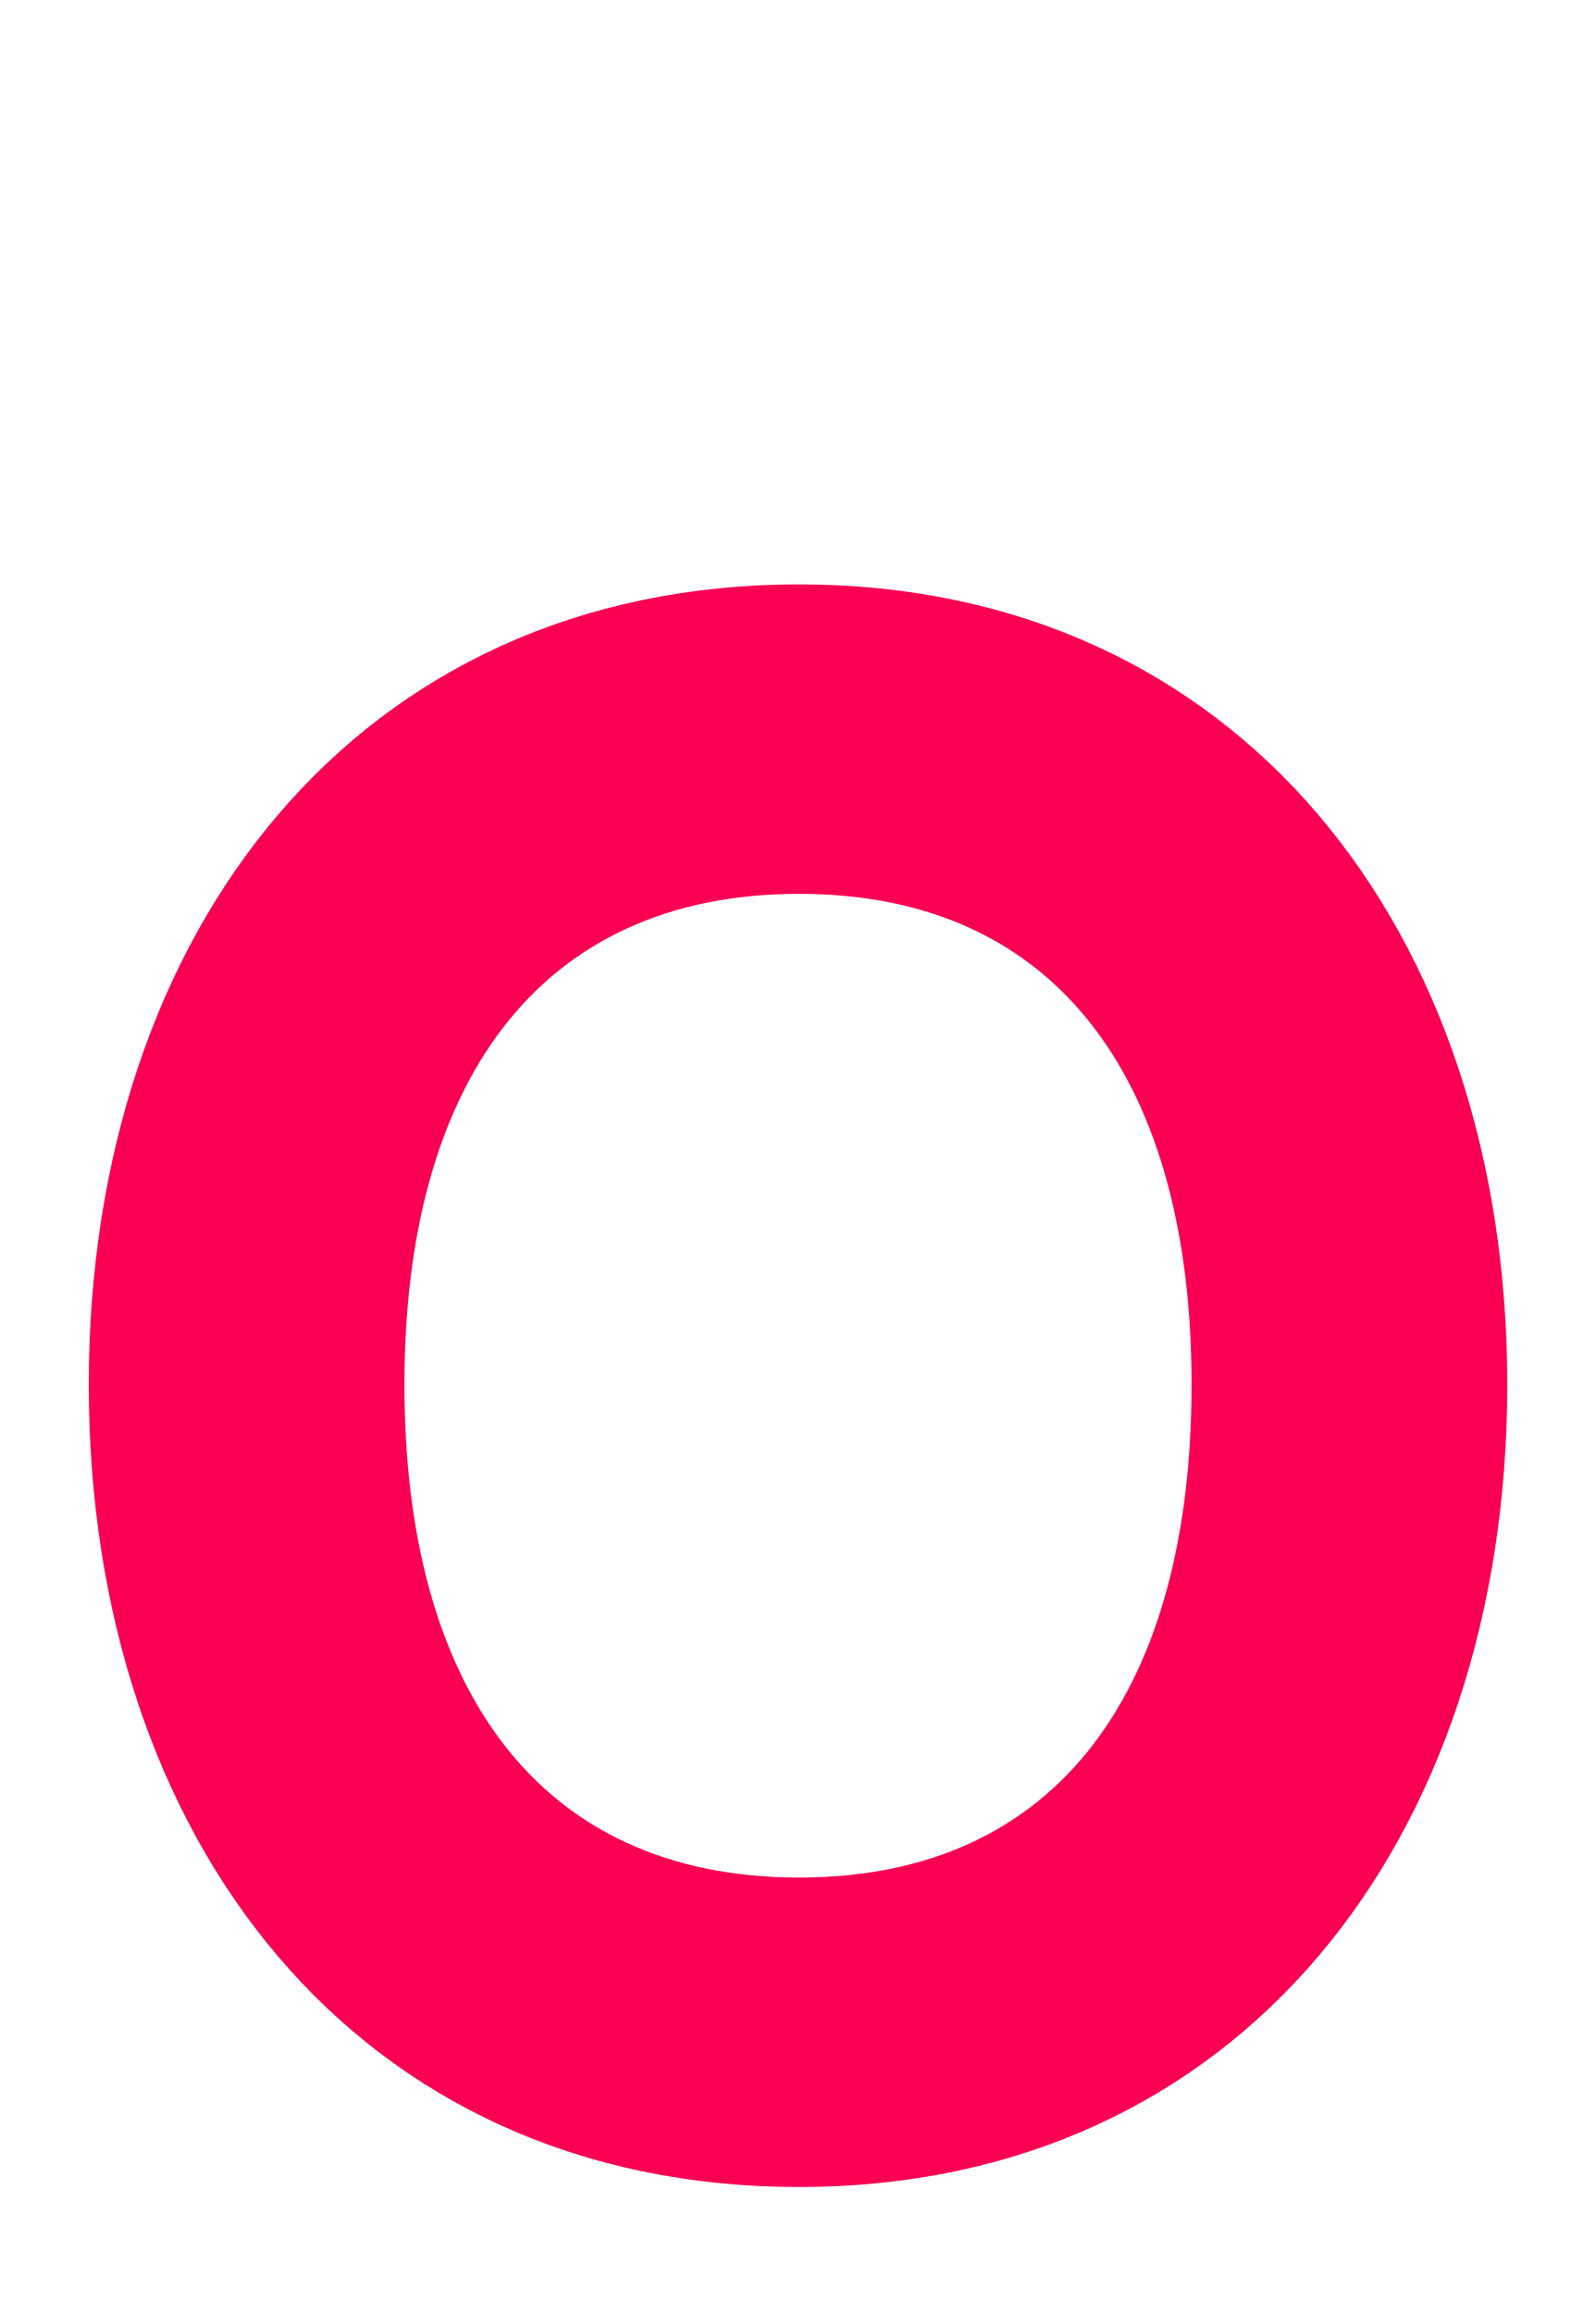
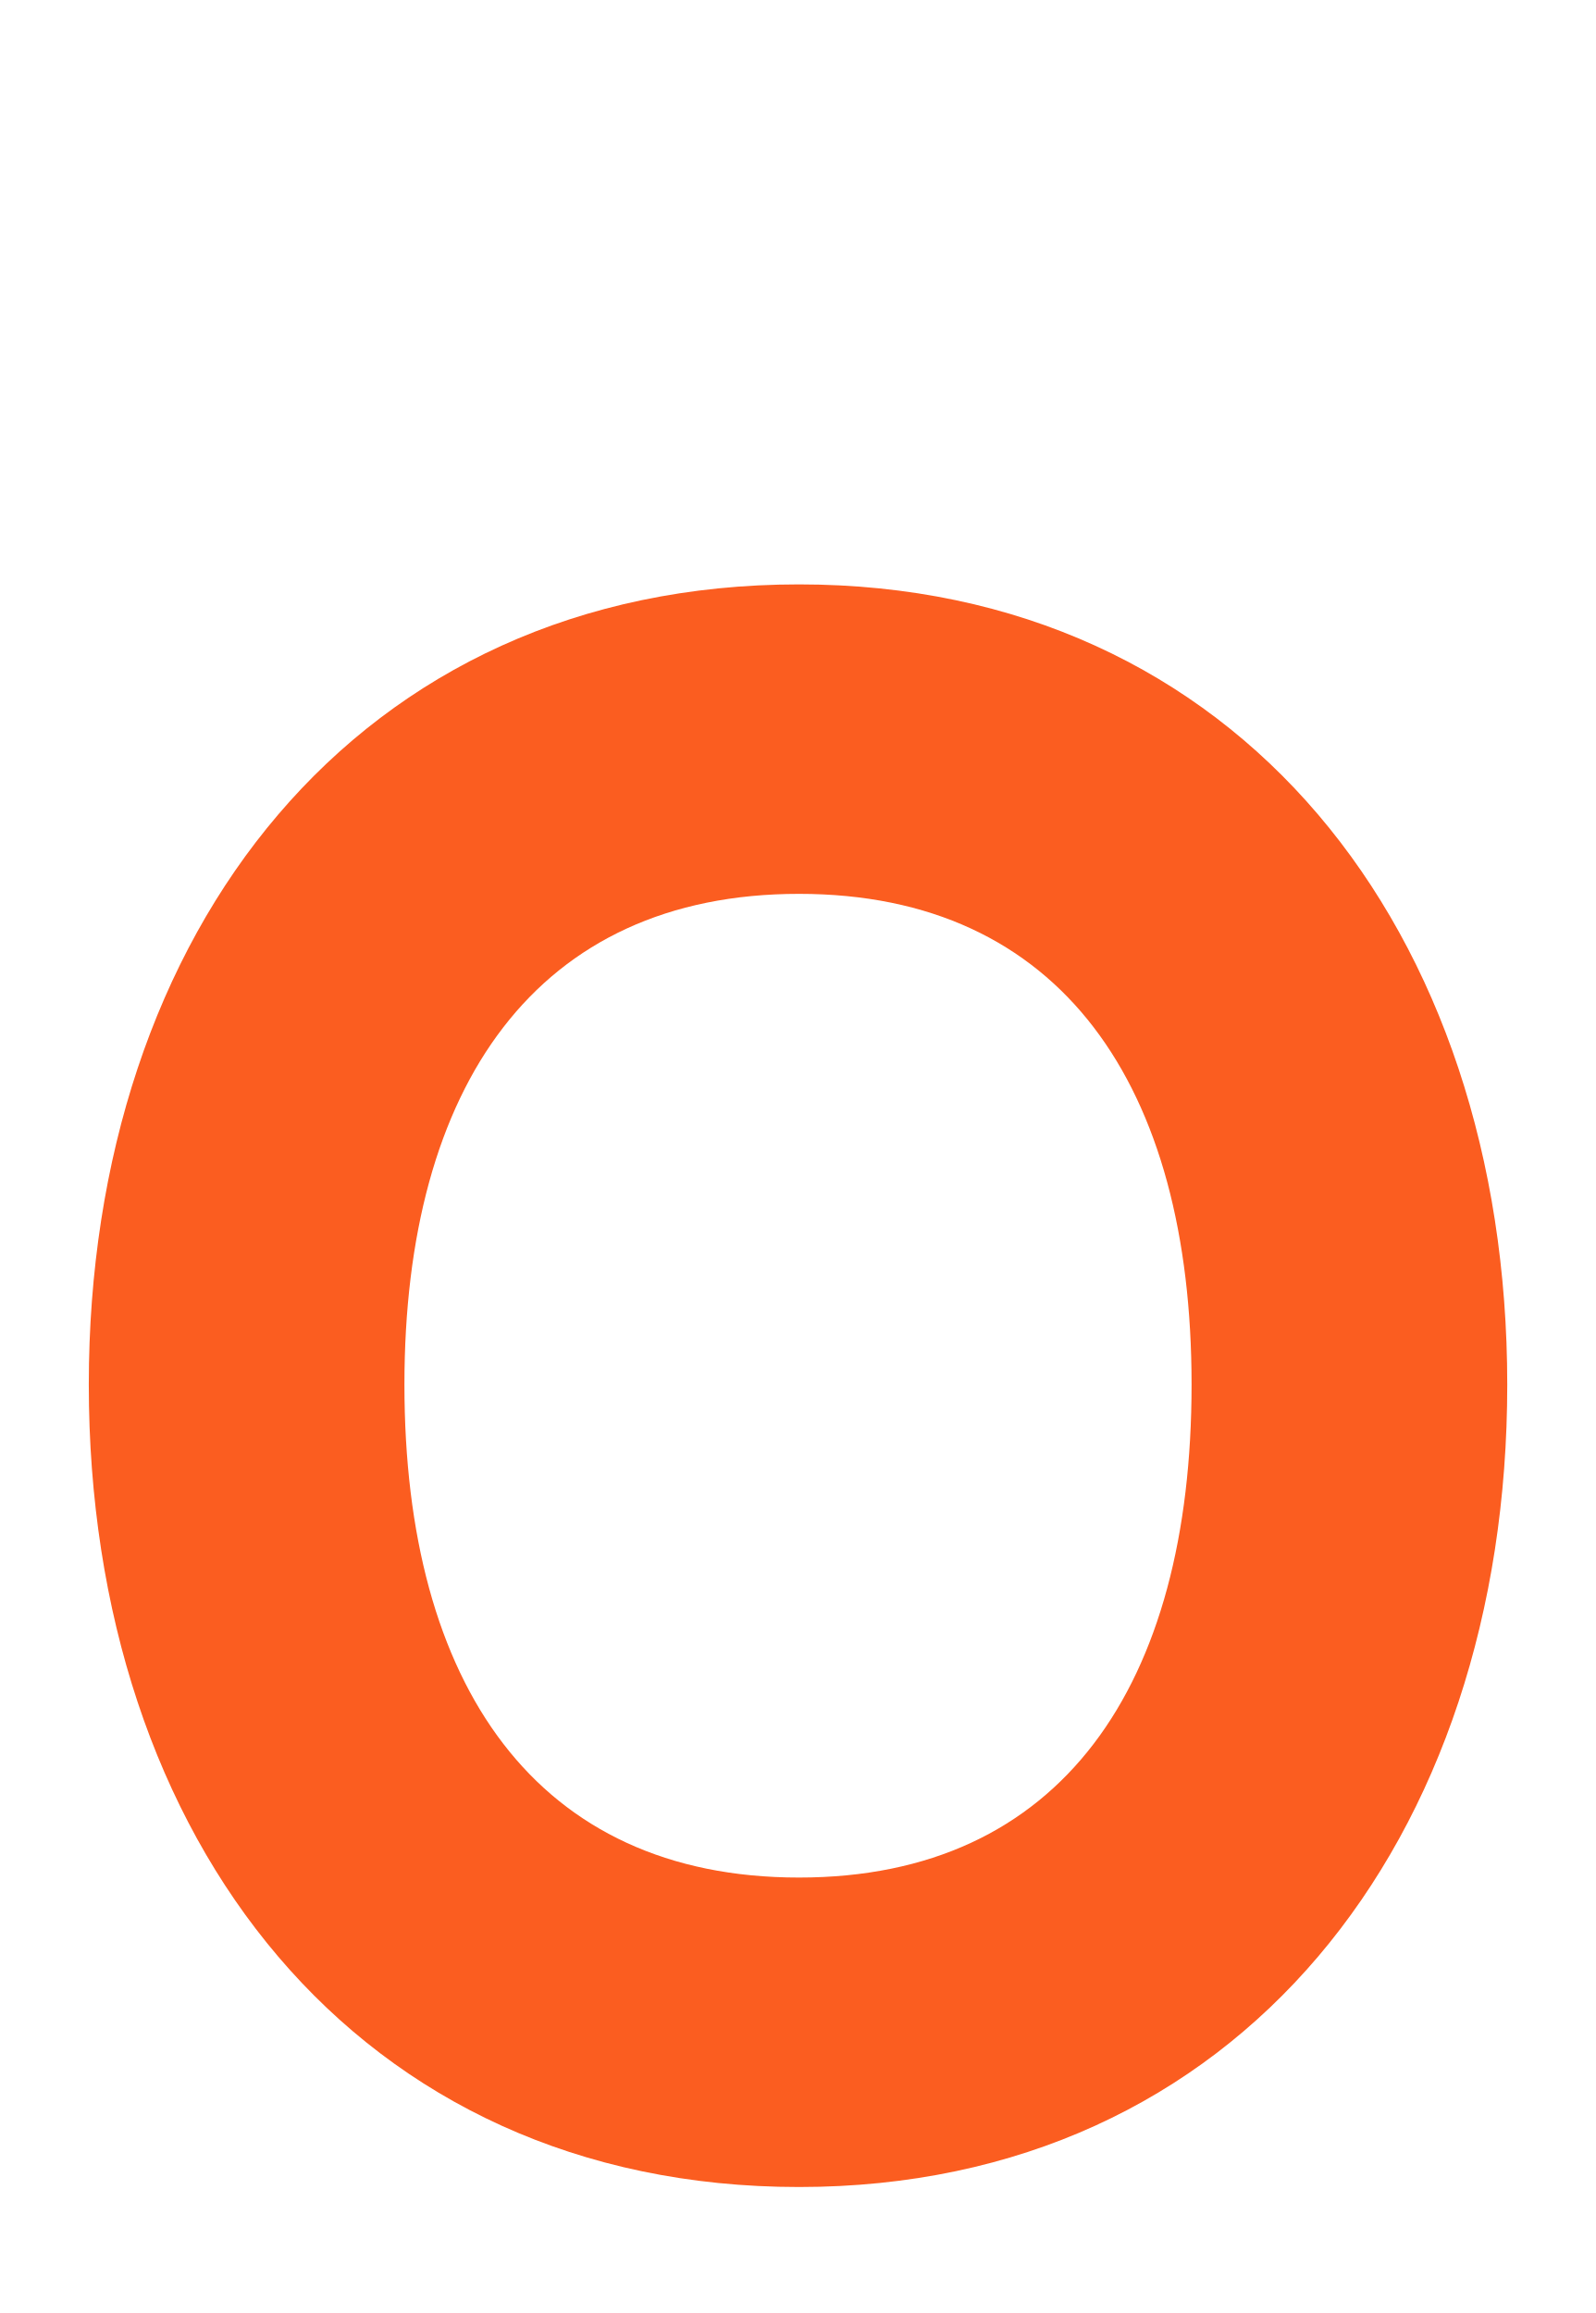
<svg xmlns="http://www.w3.org/2000/svg" width="138" height="200" viewBox="0 0 36.512 52.917" version="1.1" id="svg2260">
  <defs id="defs2254">
    <clipPath clipPathUnits="userSpaceOnUse" id="clipPath124">
      <path d="M 0,1190.64 H 821.28 V 0 H 0 Z" id="path122" />
    </clipPath>
    <clipPath clipPathUnits="userSpaceOnUse" id="clipPath144">
      <path d="M 0,1190.64 H 821.28 V 0 H 0 Z" id="path142" />
    </clipPath>
    <clipPath clipPathUnits="userSpaceOnUse" id="clipPath168">
      <path d="M 0,1190.64 H 821.28 V 0 H 0 Z" id="path166" />
    </clipPath>
    <clipPath clipPathUnits="userSpaceOnUse" id="clipPath200">
      <path d="M 0,1190.64 H 821.28 V 0 H 0 Z" id="path198" />
    </clipPath>
    <clipPath clipPathUnits="userSpaceOnUse" id="clipPath224">
      <path d="M 0,1190.64 H 821.28 V 0 H 0 Z" id="path222" />
    </clipPath>
    <clipPath clipPathUnits="userSpaceOnUse" id="clipPath244">
      <path d="M 0,1190.64 H 821.28 V 0 H 0 Z" id="path242" />
    </clipPath>
    <clipPath clipPathUnits="userSpaceOnUse" id="clipPath264">
      <path d="M 0,1190.64 H 821.28 V 0 H 0 Z" id="path262" />
    </clipPath>
    <clipPath clipPathUnits="userSpaceOnUse" id="clipPath296">
      <path d="M 0,1190.64 H 821.28 V 0 H 0 Z" id="path294" />
    </clipPath>
    <clipPath clipPathUnits="userSpaceOnUse" id="clipPath316">
      <path d="M 0,1190.64 H 821.28 V 0 H 0 Z" id="path314" />
    </clipPath>
    <clipPath clipPathUnits="userSpaceOnUse" id="clipPath348">
      <path d="M 0,1190.64 H 821.28 V 0 H 0 Z" id="path346" />
    </clipPath>
    <clipPath clipPathUnits="userSpaceOnUse" id="clipPath368">
      <path d="M 0,1190.64 H 821.28 V 0 H 0 Z" id="path366" />
    </clipPath>
    <clipPath clipPathUnits="userSpaceOnUse" id="clipPath392">
      <path d="M 0,1190.64 H 821.28 V 0 H 0 Z" id="path390" />
    </clipPath>
    <clipPath clipPathUnits="userSpaceOnUse" id="clipPath432">
      <path d="M 0,1190.64 H 821.28 V 0 H 0 Z" id="path430" />
    </clipPath>
    <clipPath clipPathUnits="userSpaceOnUse" id="clipPath452">
      <path d="M 0,1190.64 H 821.28 V 0 H 0 Z" id="path450" />
    </clipPath>
    <clipPath clipPathUnits="userSpaceOnUse" id="clipPath492">
      <path d="M 0,1190.64 H 821.28 V 0 H 0 Z" id="path490" />
    </clipPath>
    <clipPath clipPathUnits="userSpaceOnUse" id="clipPath508">
      <path d="M 0,1190.64 H 821.28 V 0 H 0 Z" id="path506" />
    </clipPath>
    <clipPath clipPathUnits="userSpaceOnUse" id="clipPath528">
      <path d="M 0,1190.64 H 821.28 V 0 H 0 Z" id="path526" />
    </clipPath>
    <clipPath clipPathUnits="userSpaceOnUse" id="clipPath552">
      <path d="M 0,1190.64 H 821.28 V 0 H 0 Z" id="path550" />
    </clipPath>
    <clipPath clipPathUnits="userSpaceOnUse" id="clipPath596">
      <path d="M 0,1190.64 H 821.28 V 0 H 0 Z" id="path594" />
    </clipPath>
    <clipPath clipPathUnits="userSpaceOnUse" id="clipPath616">
      <path d="M 0,1190.64 H 821.28 V 0 H 0 Z" id="path614" />
    </clipPath>
    <clipPath clipPathUnits="userSpaceOnUse" id="clipPath636">
      <path d="M 0,1190.64 H 821.28 V 0 H 0 Z" id="path634" />
    </clipPath>
    <clipPath clipPathUnits="userSpaceOnUse" id="clipPath652">
      <path d="M 0,1190.64 H 821.28 V 0 H 0 Z" id="path650" />
    </clipPath>
    <clipPath clipPathUnits="userSpaceOnUse" id="clipPath672">
      <path d="M 0,1190.64 H 821.28 V 0 H 0 Z" id="path670" />
    </clipPath>
    <clipPath clipPathUnits="userSpaceOnUse" id="clipPath704">
      <path d="M 0,1190.64 H 821.28 V 0 H 0 Z" id="path702" />
    </clipPath>
    <clipPath clipPathUnits="userSpaceOnUse" id="clipPath744">
      <path d="M 0,1190.64 H 821.28 V 0 H 0 Z" id="path742" />
    </clipPath>
    <clipPath clipPathUnits="userSpaceOnUse" id="clipPath760">
      <path d="M 0,1190.64 H 821.28 V 0 H 0 Z" id="path758" />
    </clipPath>
    <clipPath clipPathUnits="userSpaceOnUse" id="clipPath776">
      <path d="M 0,1190.64 H 821.28 V 0 H 0 Z" id="path774" />
    </clipPath>
    <clipPath clipPathUnits="userSpaceOnUse" id="clipPath808">
      <path d="M 0,1190.64 H 821.28 V 0 H 0 Z" id="path806" />
    </clipPath>
    <clipPath clipPathUnits="userSpaceOnUse" id="clipPath900">
      <path d="M 0,1190.64 H 821.28 V 0 H 0 Z" id="path898" />
    </clipPath>
    <clipPath clipPathUnits="userSpaceOnUse" id="clipPath932">
      <path d="M 0,1190.64 H 821.28 V 0 H 0 Z" id="path930" />
    </clipPath>
    <clipPath clipPathUnits="userSpaceOnUse" id="clipPath948">
      <path d="M 0,1190.64 H 821.28 V 0 H 0 Z" id="path946" />
    </clipPath>
    <clipPath clipPathUnits="userSpaceOnUse" id="clipPath964">
      <path d="M 0,1190.64 H 821.28 V 0 H 0 Z" id="path962" />
    </clipPath>
    <clipPath clipPathUnits="userSpaceOnUse" id="clipPath992">
      <path d="M 0,1190.64 H 821.28 V 0 H 0 Z" id="path990" />
    </clipPath>
    <clipPath clipPathUnits="userSpaceOnUse" id="clipPath1020">
      <path d="M 0,1190.64 H 821.28 V 0 H 0 Z" id="path1018" />
    </clipPath>
    <clipPath clipPathUnits="userSpaceOnUse" id="clipPath1070">
      <path d="M 0,1190.64 H 821.28 V 0 H 0 Z" id="path1068" />
    </clipPath>
    <clipPath clipPathUnits="userSpaceOnUse" id="clipPath1078">
      <path d="m 110.453,111.312 h 89.86 V 33.663 h -89.86 z" id="path1076" />
    </clipPath>
    <clipPath clipPathUnits="userSpaceOnUse" id="clipPath1094">
      <path d="M 0,1190.64 H 821.28 V 0 H 0 Z" id="path1092" />
    </clipPath>
    <clipPath clipPathUnits="userSpaceOnUse" id="clipPath1106">
      <path d="M 0,1190.64 H 821.28 V 0 H 0 Z" id="path1104" />
    </clipPath>
    <clipPath clipPathUnits="userSpaceOnUse" id="clipPath1114">
      <path d="M 427.841,867.636 H 705.888 V 763.809 H 427.841 Z" id="path1112" />
    </clipPath>
    <clipPath clipPathUnits="userSpaceOnUse" id="clipPath808-1">
      <path d="M 0,1190.64 H 821.28 V 0 H 0 Z" id="path806-2" />
    </clipPath>
    <clipPath clipPathUnits="userSpaceOnUse" id="clipPath432-7">
      <path d="M 0,1190.64 H 821.28 V 0 H 0 Z" id="path430-0" />
    </clipPath>
    <clipPath clipPathUnits="userSpaceOnUse" id="clipPath244-9">
      <path d="M 0,1190.64 H 821.28 V 0 H 0 Z" id="path242-3" />
    </clipPath>
    <clipPath clipPathUnits="userSpaceOnUse" id="clipPath368-2">
      <path d="M 0,1190.64 H 821.28 V 0 H 0 Z" id="path366-2" />
    </clipPath>
  </defs>
  <g id="layer1" transform="translate(0,-244.0833)">
-     <path id="path996" style="fill:#f90053;fill-opacity:1;fill-rule:nonzero;stroke:none;stroke-width:0.353" d="m 18.279,287.038 c 6.003,0 8.981,-4.4 8.981,-11.278 0,-6.827 -2.978,-11.227 -8.981,-11.227 -6.003,0 -9.027,4.399 -9.027,11.227 0,6.878 3.024,11.278 9.027,11.278 m 0,-29.585 c 10.065,0 16.203,7.94 16.203,18.307 0,10.418 -6.138,18.358 -16.203,18.358 -10.11,0 -16.248,-7.94 -16.248,-18.358 0,-10.367 6.138,-18.307 16.248,-18.307" />
+     <path id="path996" style="fill:#fb5d20;fill-opacity:1;fill-rule:nonzero;stroke:none;stroke-width:0.353" d="m 18.279,287.038 c 6.003,0 8.981,-4.4 8.981,-11.278 0,-6.827 -2.978,-11.227 -8.981,-11.227 -6.003,0 -9.027,4.399 -9.027,11.227 0,6.878 3.024,11.278 9.027,11.278 m 0,-29.585 c 10.065,0 16.203,7.94 16.203,18.307 0,10.418 -6.138,18.358 -16.203,18.358 -10.11,0 -16.248,-7.94 -16.248,-18.358 0,-10.367 6.138,-18.307 16.248,-18.307" />
  </g>
</svg>
